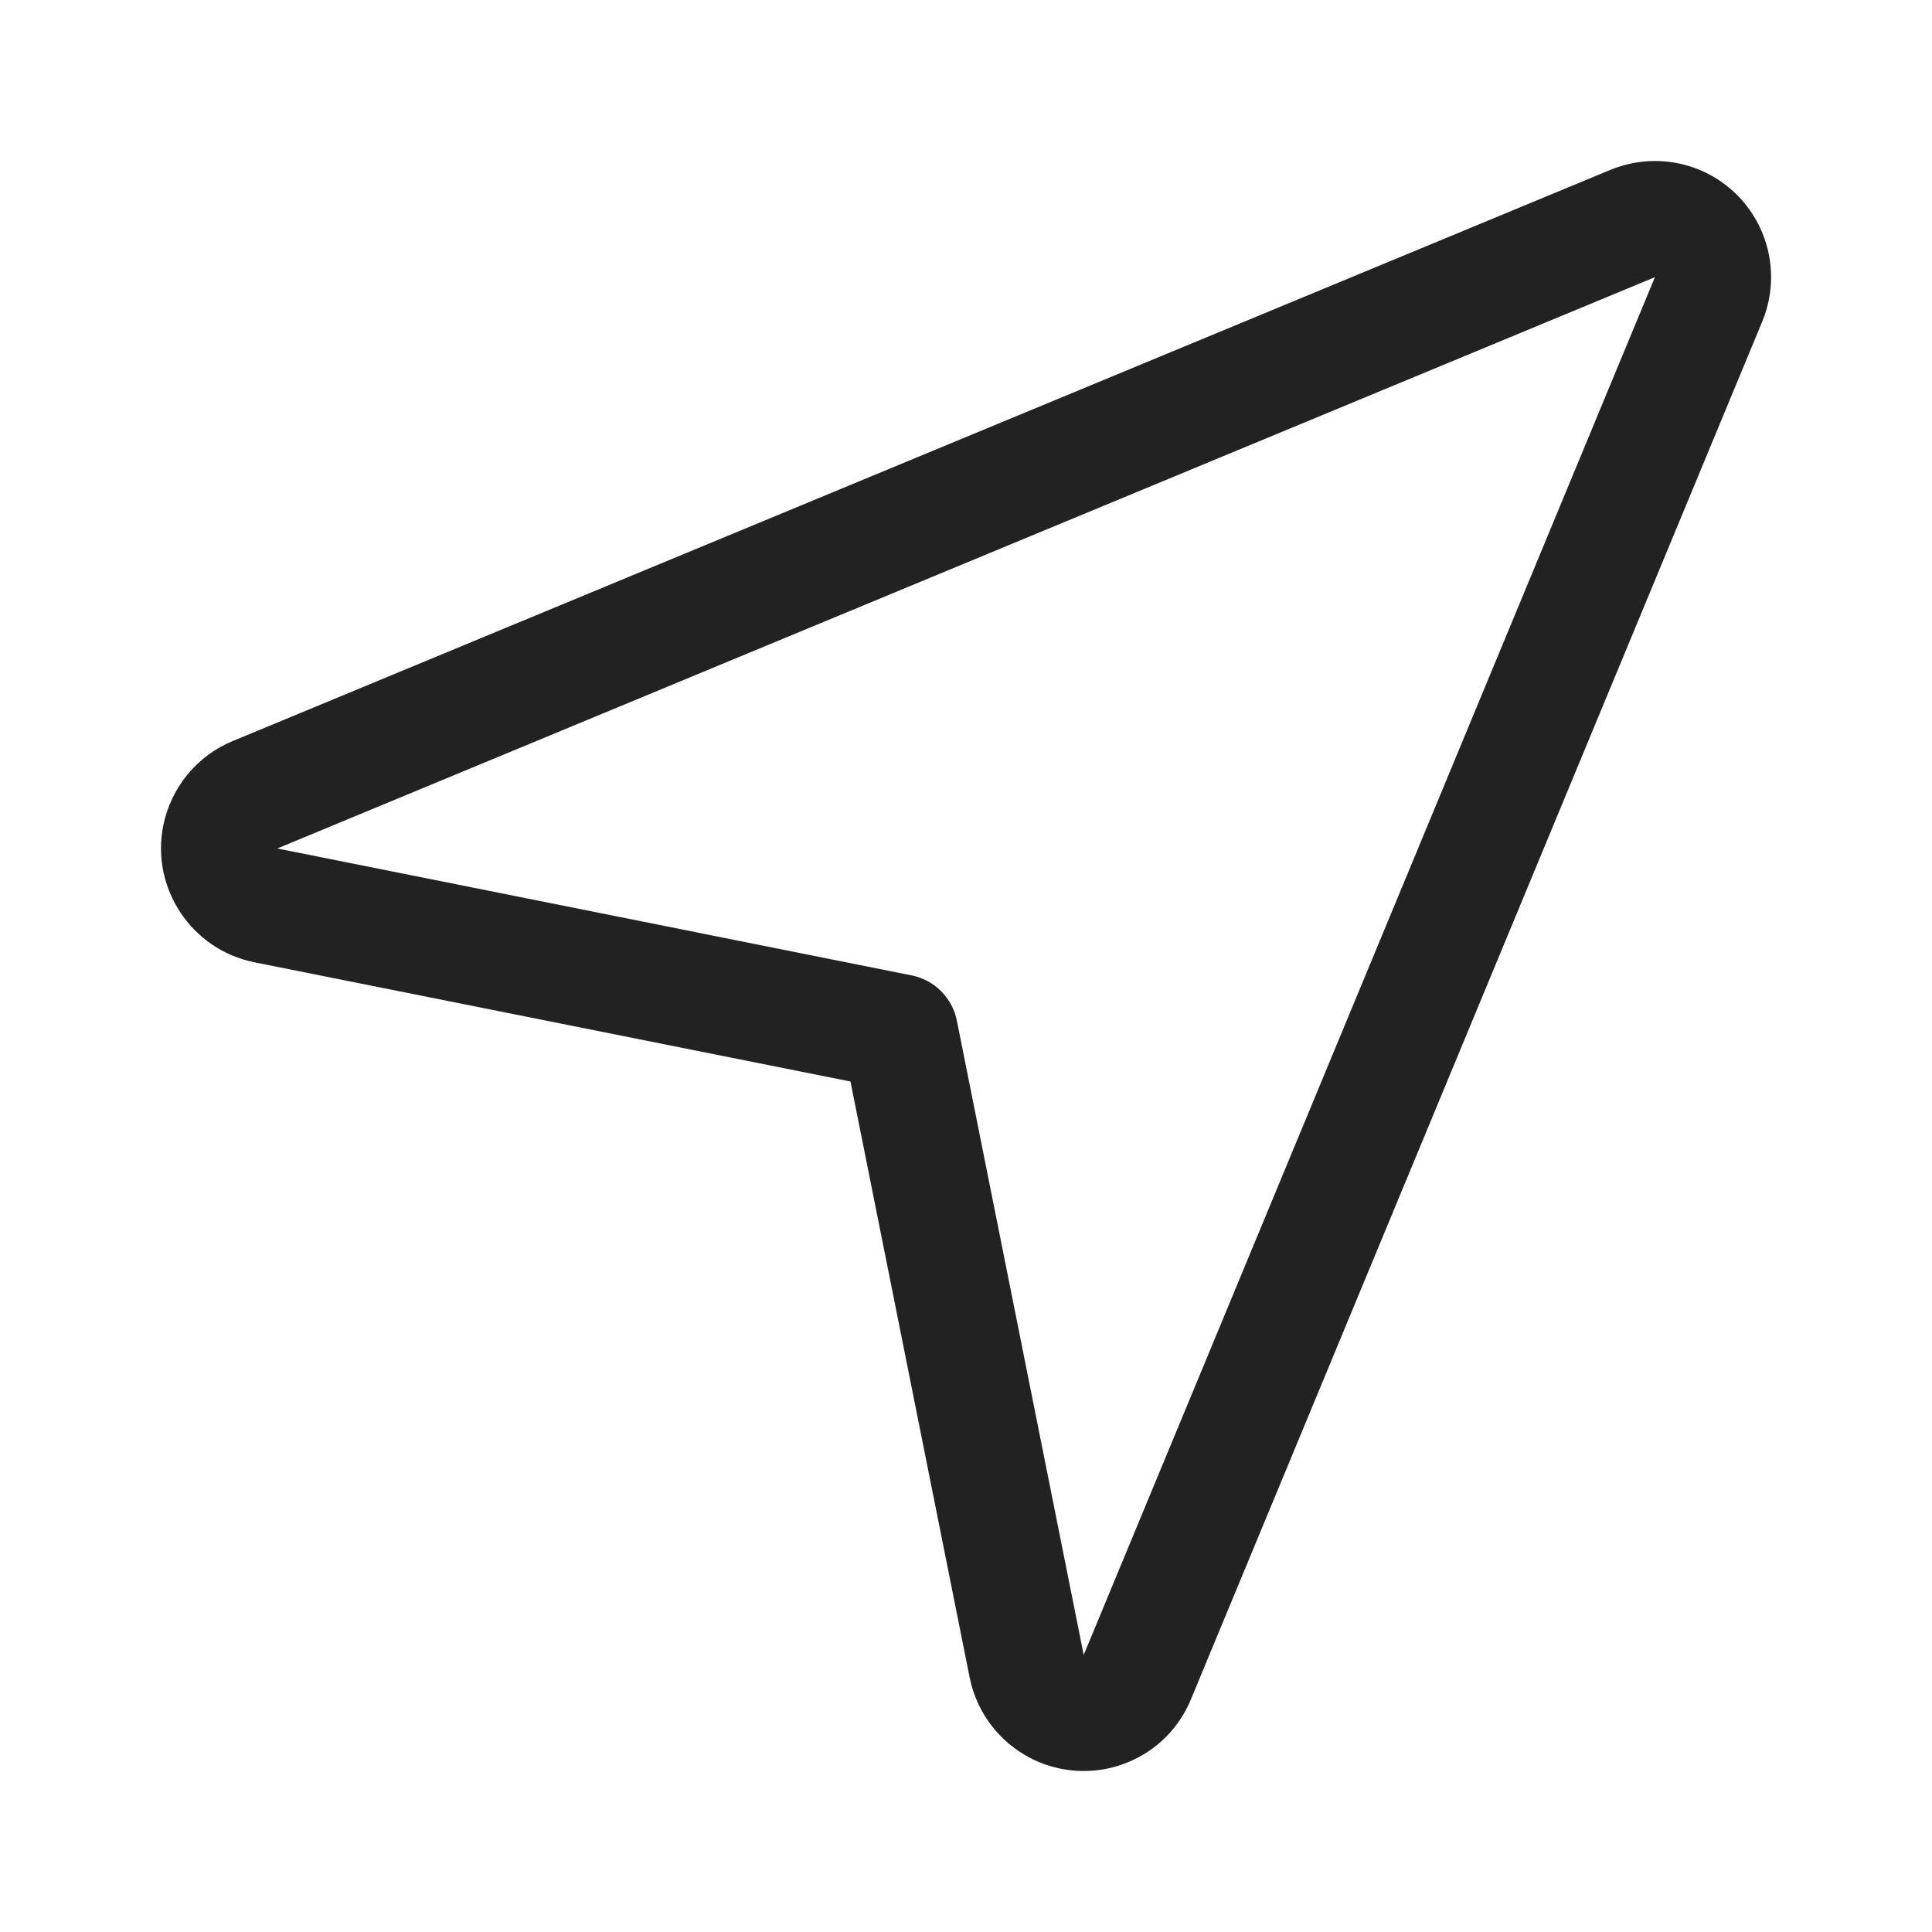
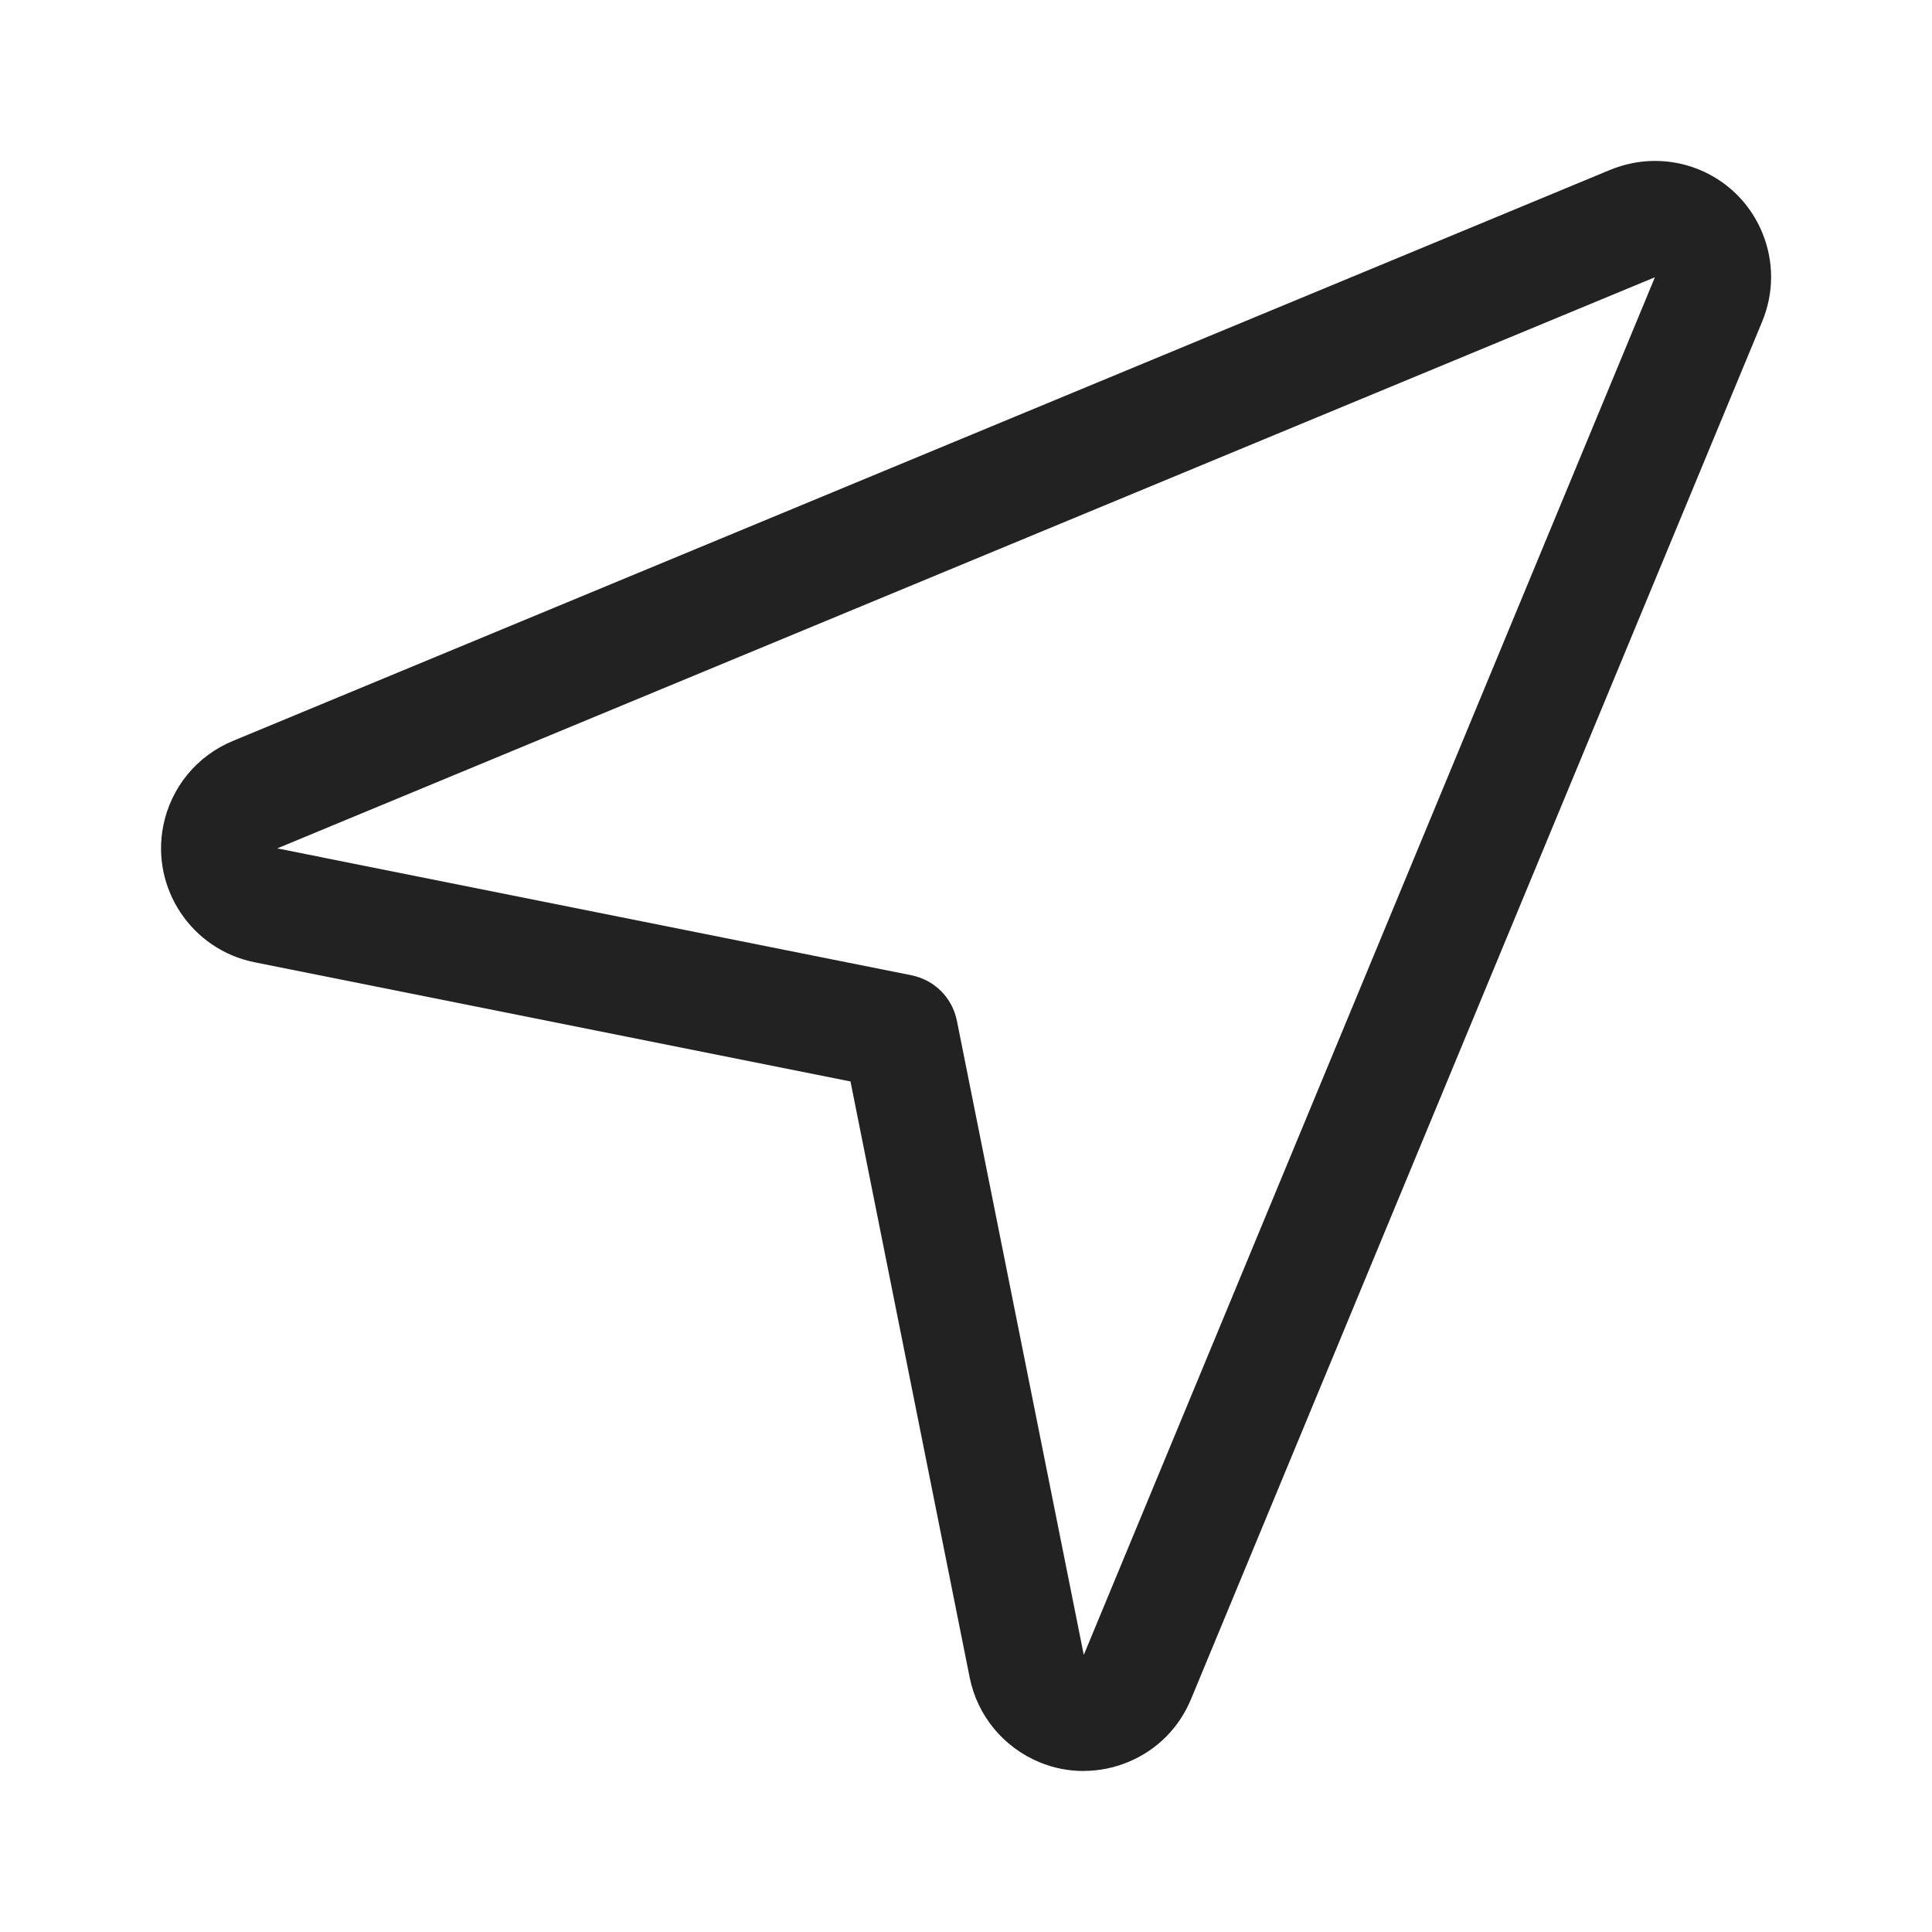
- <svg xmlns="http://www.w3.org/2000/svg" width="24" height="24" viewBox="0 0 24 24" fill="none">
-   <path fill-rule="evenodd" clip-rule="evenodd" d="M13.461 22C13.272 22 13.085 21.963 12.908 21.89C12.464 21.704 12.141 21.313 12.046 20.841L10.565 13.435L3.16 11.954C2.38 11.797 1.872 11.035 2.028 10.255C2.124 9.783 2.445 9.39 2.89 9.206L20.005 2.11C20.181 2.038 20.367 2 20.557 2C21.143 2 21.667 2.35 21.891 2.89C22.038 3.246 22.038 3.639 21.891 3.995L14.794 21.11C14.646 21.467 14.369 21.744 14.012 21.891C13.835 21.964 13.651 22 13.461 22ZM3.445 10.54L11.321 12.116C11.608 12.172 11.83 12.395 11.887 12.681L13.462 20.558L20.558 3.443L3.445 10.54Z" fill="#222222" />
+ <svg xmlns="http://www.w3.org/2000/svg" fill="none" height="24" viewBox="0 0 24 24" width="24">
+   <path clip-rule="evenodd" d="m13.461 22c-.19 0-.376-.037-.553-.111-.444-.186-.767-.577-.862-1.049l-1.481-7.406-7.405-1.481c-.78-.157-1.288-.919-1.131-1.699.095-.472.417-.865.862-1.049l17.114-7.096c.177-.072.363-.11.552-.11.587 0 1.11.349 1.334.89.147.356.147.748 0 1.104l-7.096 17.115c-.148.357-.425.634-.782.781-.177.073-.362.11-.551.11zm-10.017-11.461 7.877 1.576c.287.057.509.279.566.566l1.576 7.877 7.095-17.114z" fill="#222" fill-rule="evenodd" />
</svg>
